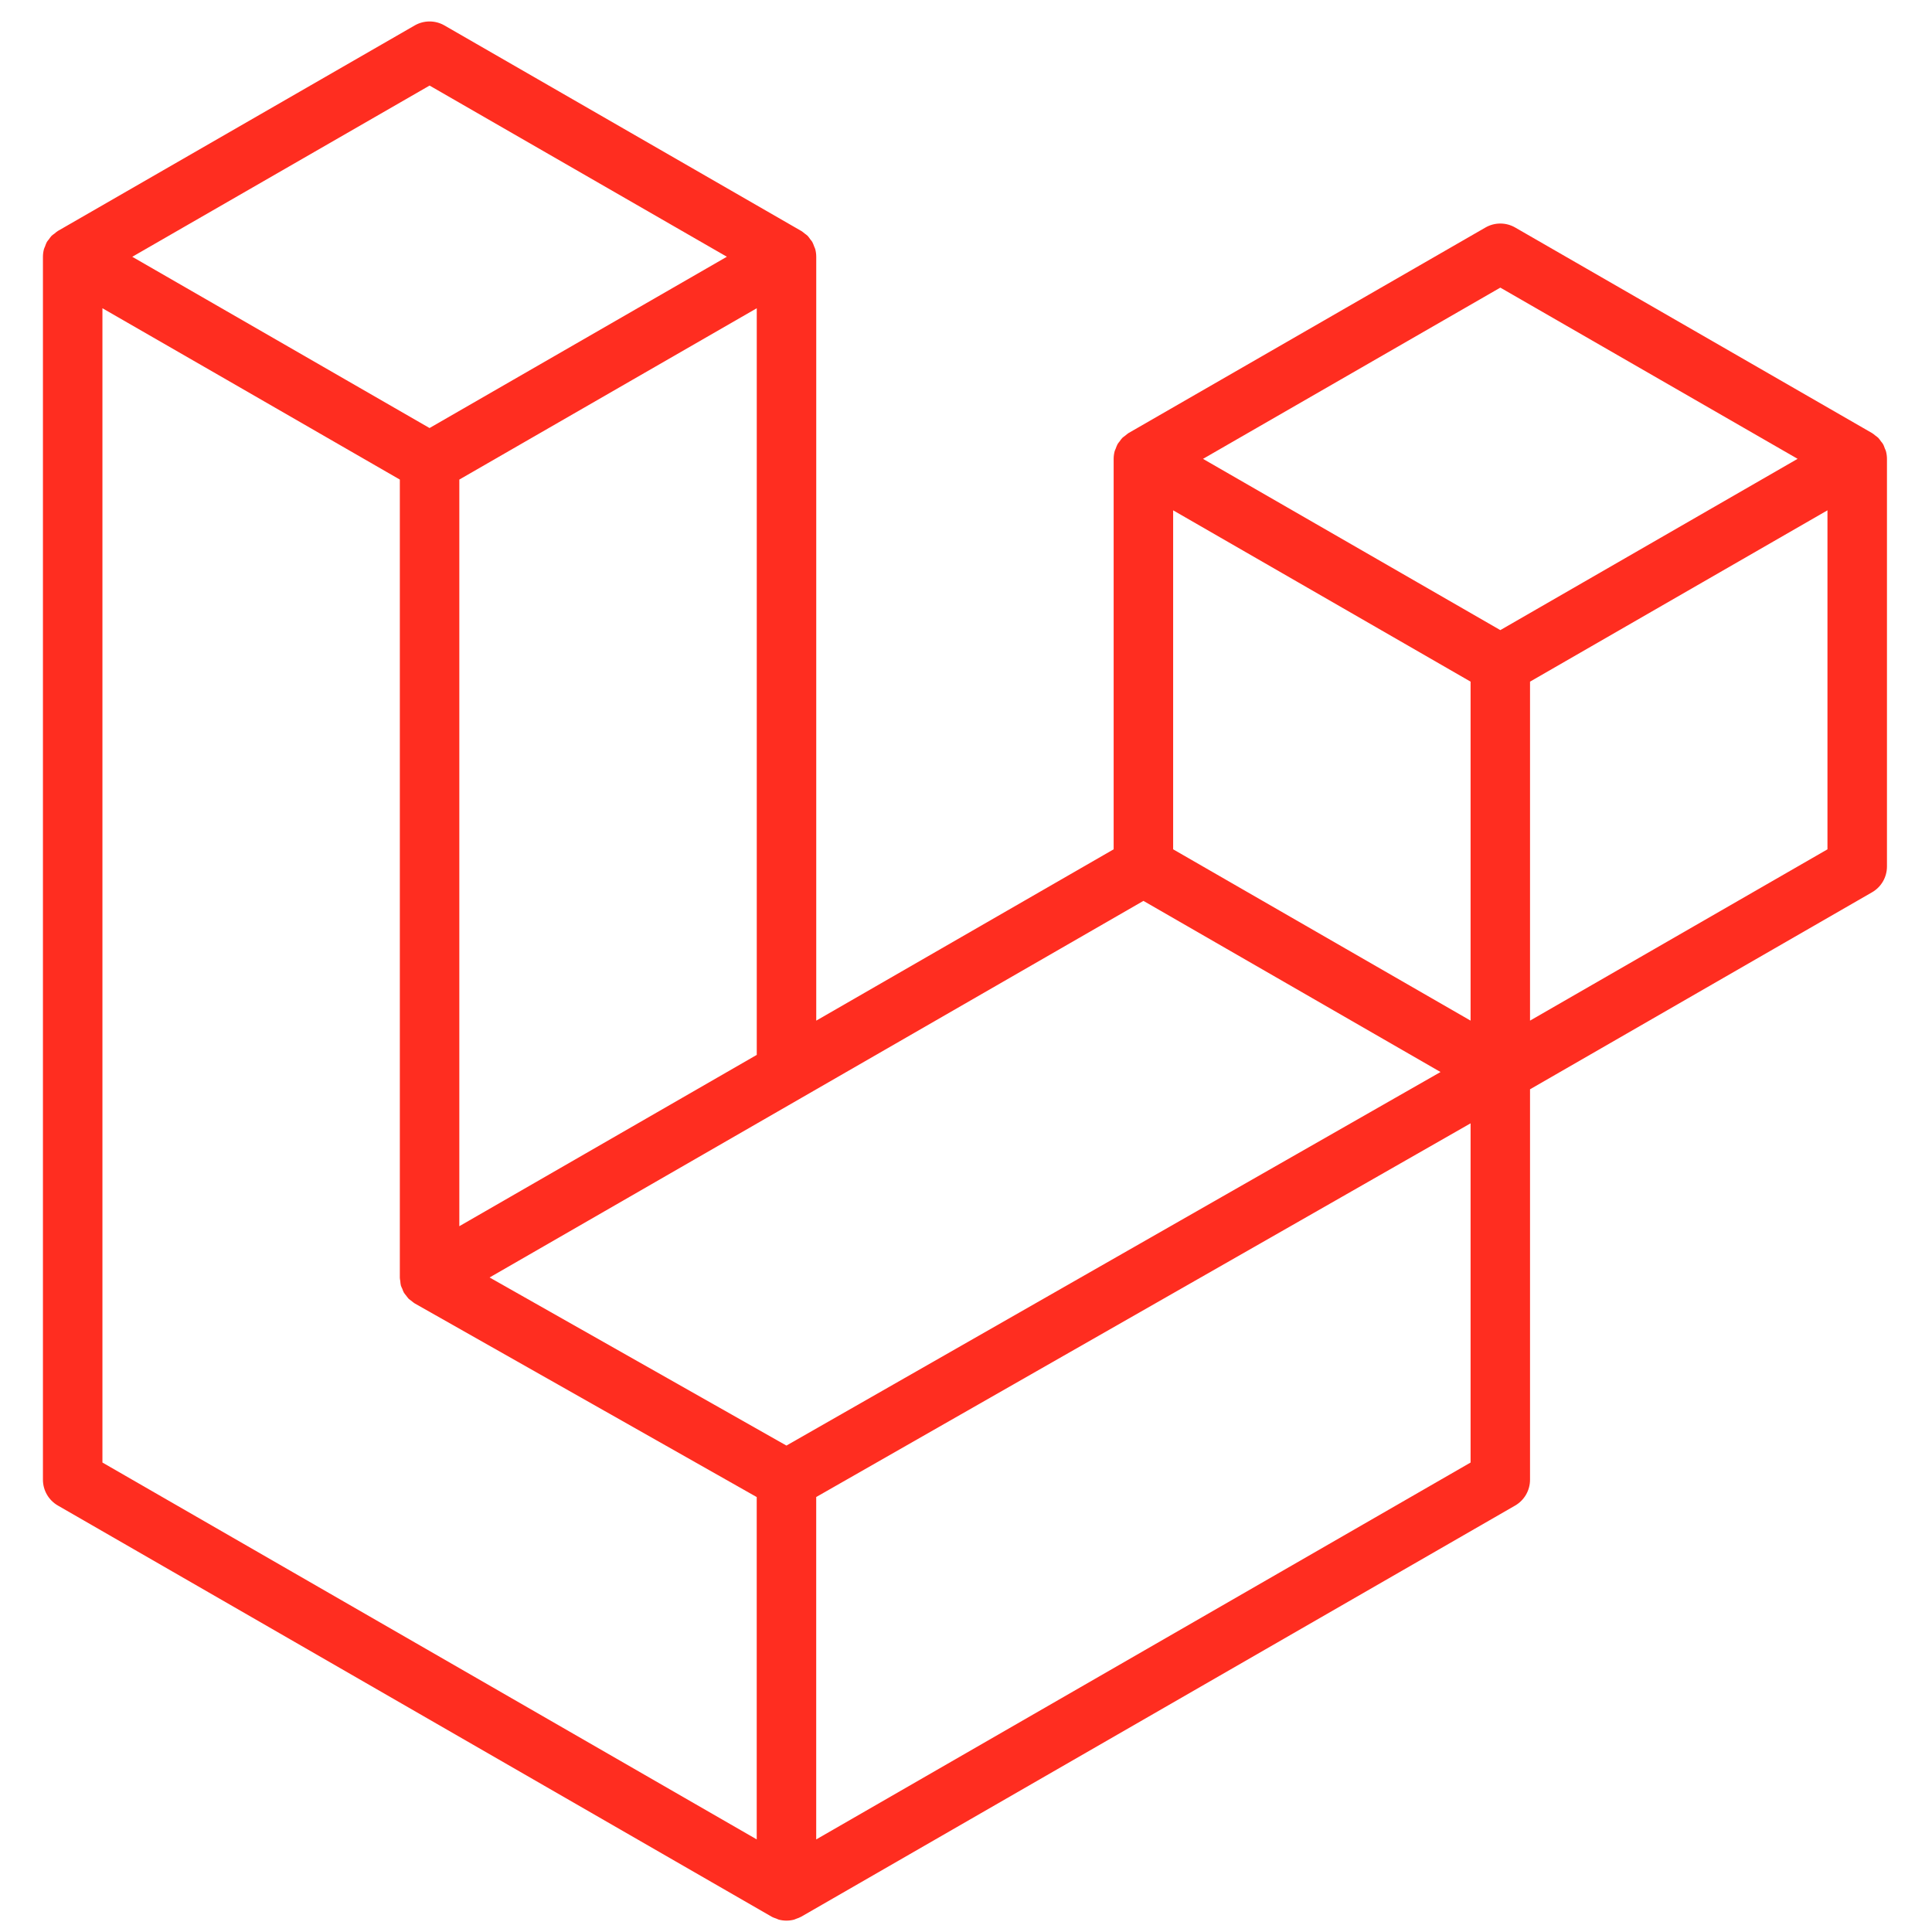
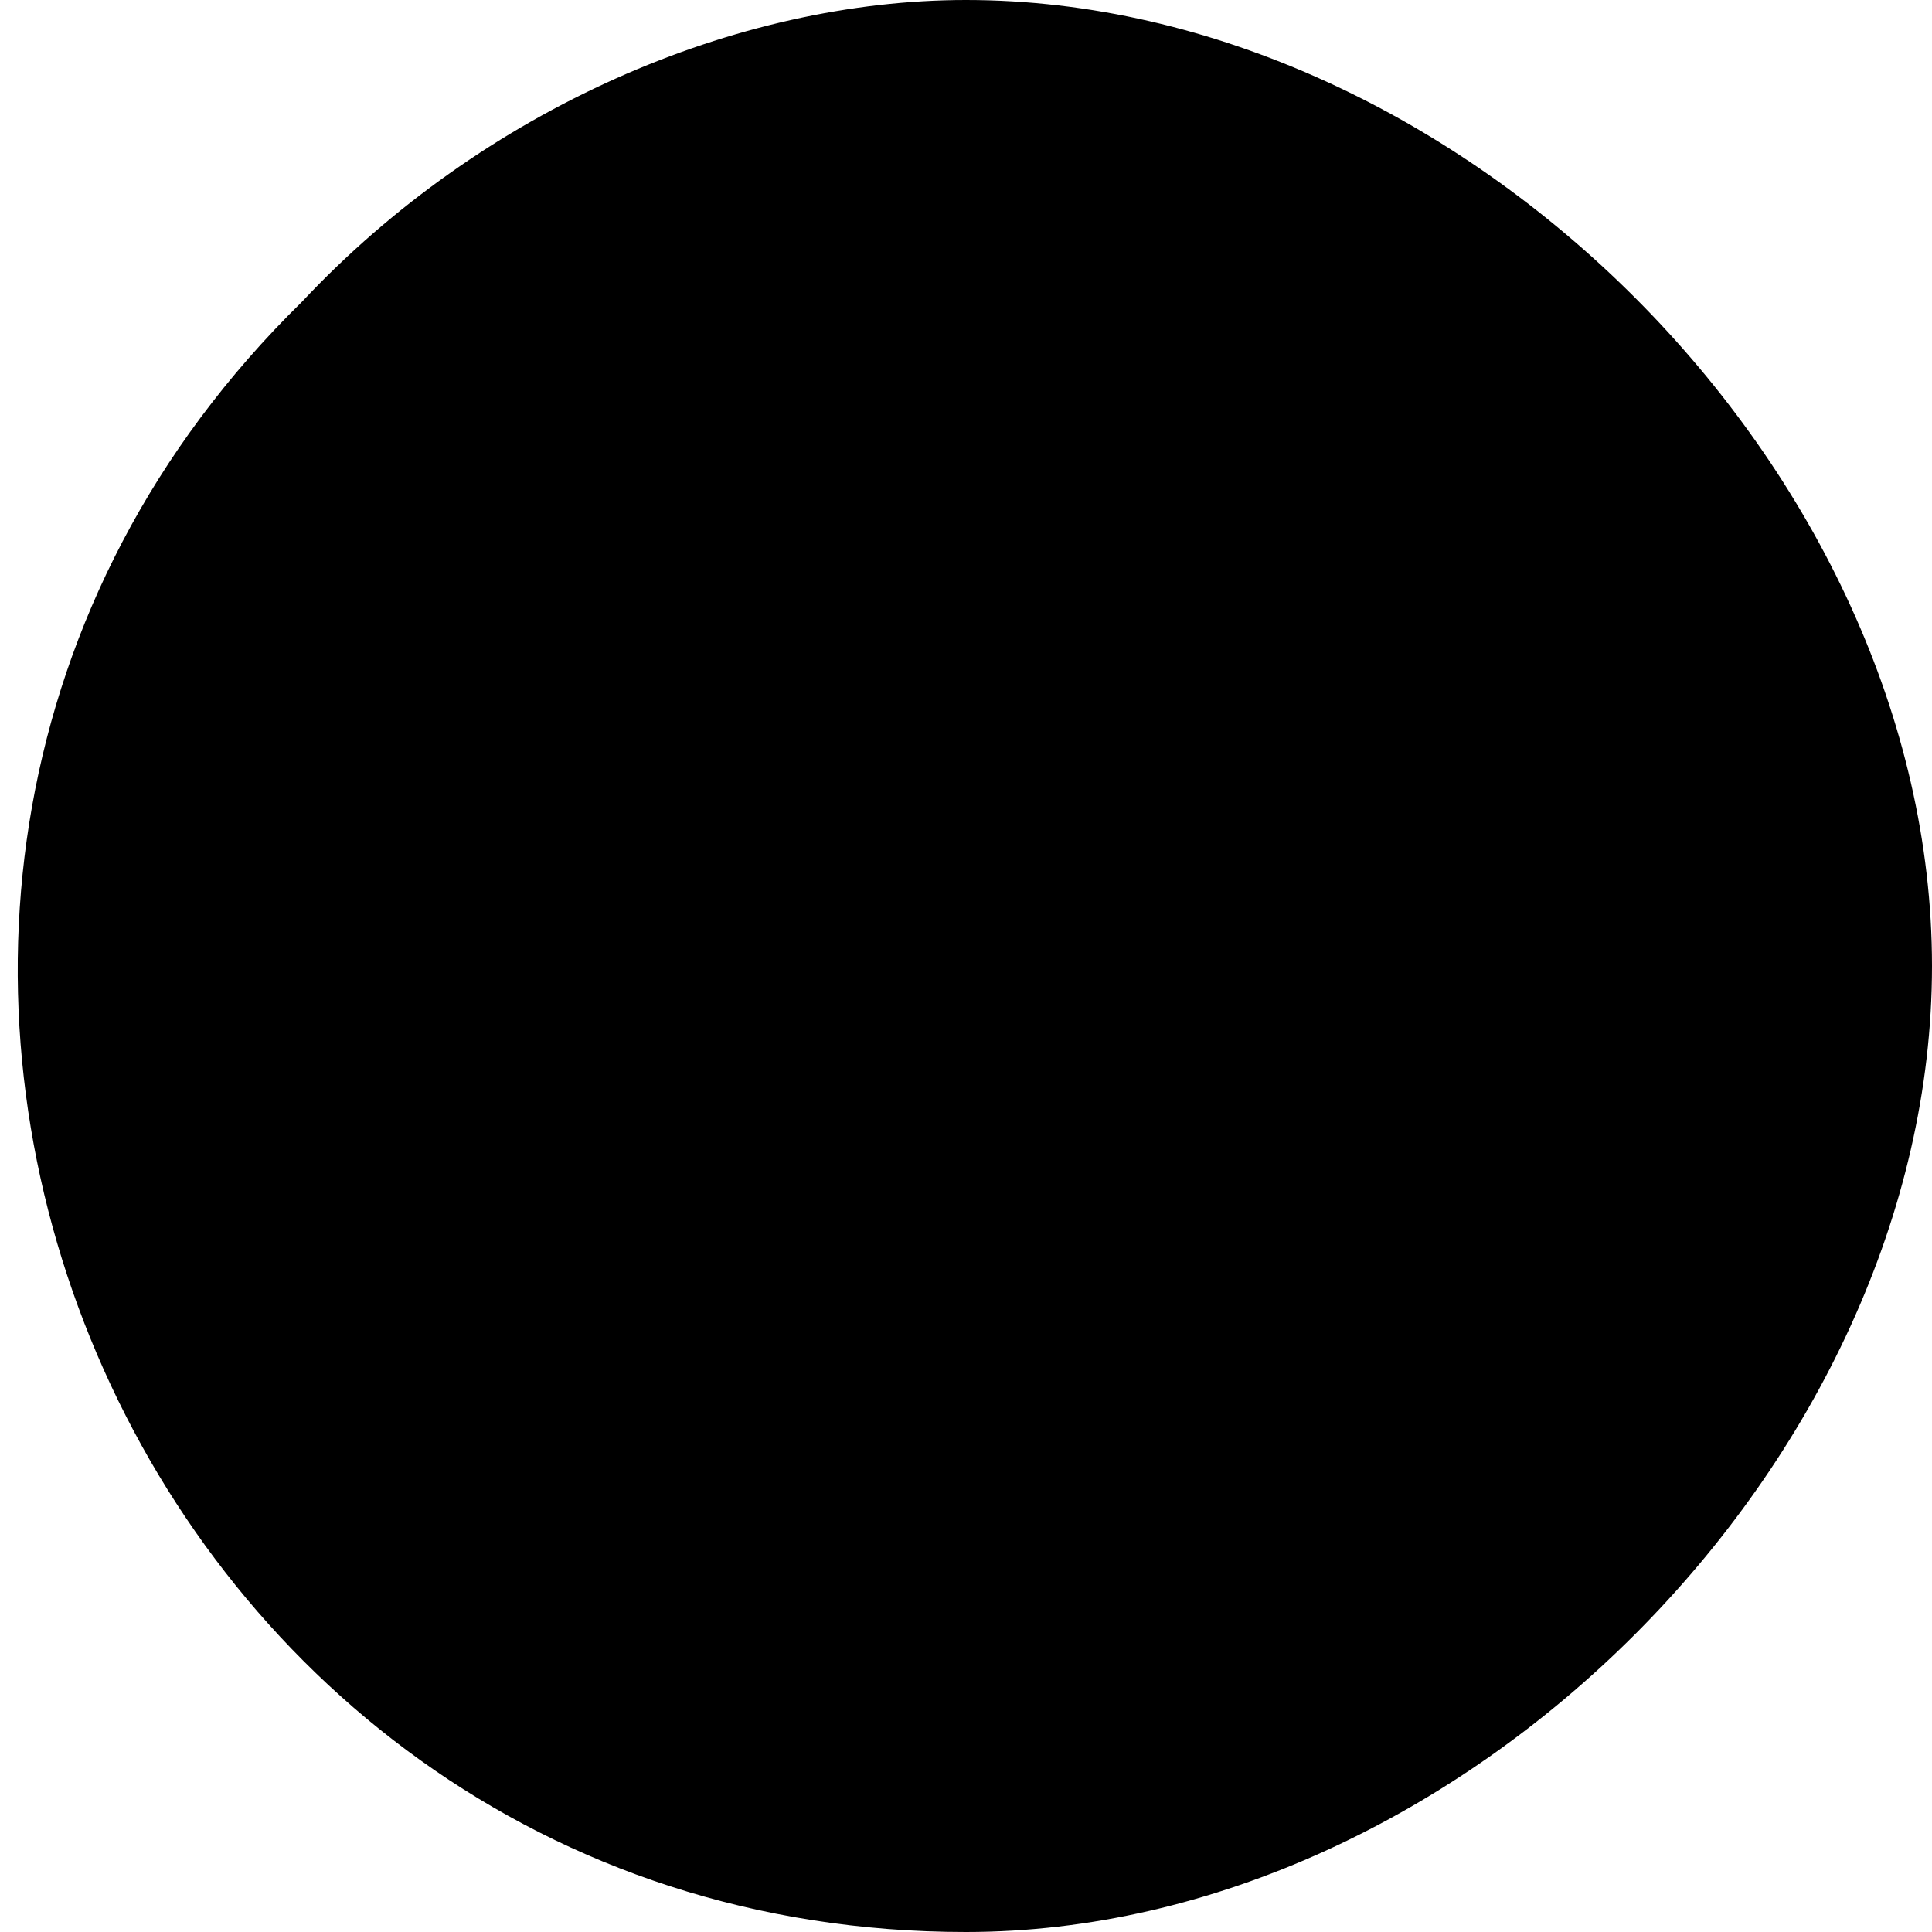
- <svg xmlns="http://www.w3.org/2000/svg" width="166" height="166" viewBox="0 0 166 166" fill="none">
-   <path fill-rule="evenodd" clip-rule="evenodd" d="M162.041 38.759C162.099 38.977 162.129 39.201 162.13 39.426V74.452C162.13 74.902 162.011 75.344 161.786 75.733C161.561 76.122 161.237 76.444 160.847 76.668L131.462 93.594V127.141C131.462 128.054 130.977 128.897 130.186 129.357L68.847 164.683C68.707 164.763 68.554 164.814 68.401 164.868C68.343 164.887 68.289 164.922 68.228 164.938C67.8 165.051 67.349 165.051 66.92 164.938C66.85 164.919 66.786 164.881 66.719 164.855C66.579 164.804 66.432 164.76 66.298 164.683L4.972 129.357C4.583 129.133 4.259 128.81 4.034 128.421C3.808 128.032 3.69 127.591 3.689 127.141L3.689 22.063C3.689 21.834 3.721 21.61 3.779 21.393C3.798 21.32 3.843 21.253 3.868 21.179C3.916 21.045 3.961 20.908 4.031 20.783C4.079 20.7 4.149 20.633 4.206 20.557C4.28 20.454 4.347 20.349 4.433 20.26C4.506 20.186 4.602 20.132 4.685 20.068C4.778 19.992 4.861 19.909 4.966 19.848L35.633 2.185C36.022 1.961 36.462 1.844 36.91 1.844C37.358 1.844 37.798 1.961 38.186 2.185L68.851 19.848H68.857C68.959 19.912 69.045 19.992 69.138 20.065C69.221 20.129 69.313 20.186 69.387 20.257C69.476 20.349 69.54 20.454 69.616 20.557C69.671 20.633 69.744 20.7 69.789 20.783C69.862 20.911 69.904 21.045 69.955 21.179C69.98 21.253 70.025 21.32 70.044 21.396C70.103 21.614 70.133 21.838 70.133 22.063V87.694L95.686 72.974V39.423C95.686 39.2 95.718 38.973 95.775 38.759C95.798 38.683 95.839 38.615 95.865 38.542C95.916 38.408 95.96 38.271 96.031 38.146C96.079 38.063 96.149 37.996 96.203 37.92C96.279 37.818 96.343 37.712 96.433 37.623C96.506 37.549 96.599 37.495 96.681 37.431C96.777 37.355 96.86 37.272 96.962 37.211L127.633 19.548C128.021 19.324 128.461 19.206 128.91 19.206C129.358 19.206 129.798 19.324 130.186 19.548L160.85 37.211C160.959 37.275 161.042 37.355 161.137 37.428C161.217 37.492 161.31 37.549 161.383 37.62C161.473 37.712 161.536 37.818 161.613 37.92C161.67 37.996 161.741 38.063 161.785 38.146C161.859 38.271 161.9 38.408 161.951 38.542C161.98 38.615 162.021 38.683 162.041 38.759ZM157.018 72.974V43.848L146.287 50.028L131.462 58.568V87.694L157.021 72.974H157.018ZM126.354 125.663V96.518L111.771 104.85L70.13 128.626V158.046L126.354 125.663ZM8.801 26.485V125.663L65.018 158.043V128.629L35.649 112L35.64 111.994L35.627 111.988C35.528 111.93 35.445 111.847 35.353 111.777C35.273 111.713 35.18 111.662 35.11 111.592L35.104 111.582C35.021 111.502 34.963 111.403 34.893 111.314C34.829 111.228 34.753 111.154 34.702 111.065L34.699 111.055C34.641 110.96 34.606 110.845 34.565 110.736C34.523 110.64 34.469 110.551 34.443 110.449C34.411 110.328 34.405 110.197 34.392 110.072C34.379 109.976 34.354 109.881 34.354 109.785V109.778V41.205L19.532 32.662L8.801 26.485ZM36.913 7.35L11.364 22.063L36.907 36.777L62.453 22.06L36.907 7.35H36.913ZM50.2 99.174L65.022 90.637V26.485L54.291 32.665L39.466 41.205V105.357L50.2 99.174ZM128.91 24.713L103.363 39.426L128.91 54.14L154.453 39.423L128.91 24.713ZM126.354 58.568L111.529 50.028L100.798 43.848V72.974L115.619 81.511L126.354 87.694V58.568ZM67.571 124.205L105.042 102.803L123.772 92.109L98.245 77.405L68.854 94.334L42.066 109.762L67.571 124.205Z" fill="#FF2D20" />
+ <svg xmlns="http://www.w3.org/2000/svg" version="1.0" width="16pt" height="16pt" viewBox="0 0 16 16" preserveAspectRatio="xMidYMid meet">
+   <g transform="translate(0,16) scale(0.1,-0.1)" fill="#000000" stroke="none">
+     <path d="M25 135 c-50 -49 -15 -135 55 -135 41 0 80 39 80 80 0 41 -39 80 -80 80 -19 0 -40 -9 -55 -25z" />
+   </g>
</svg>
